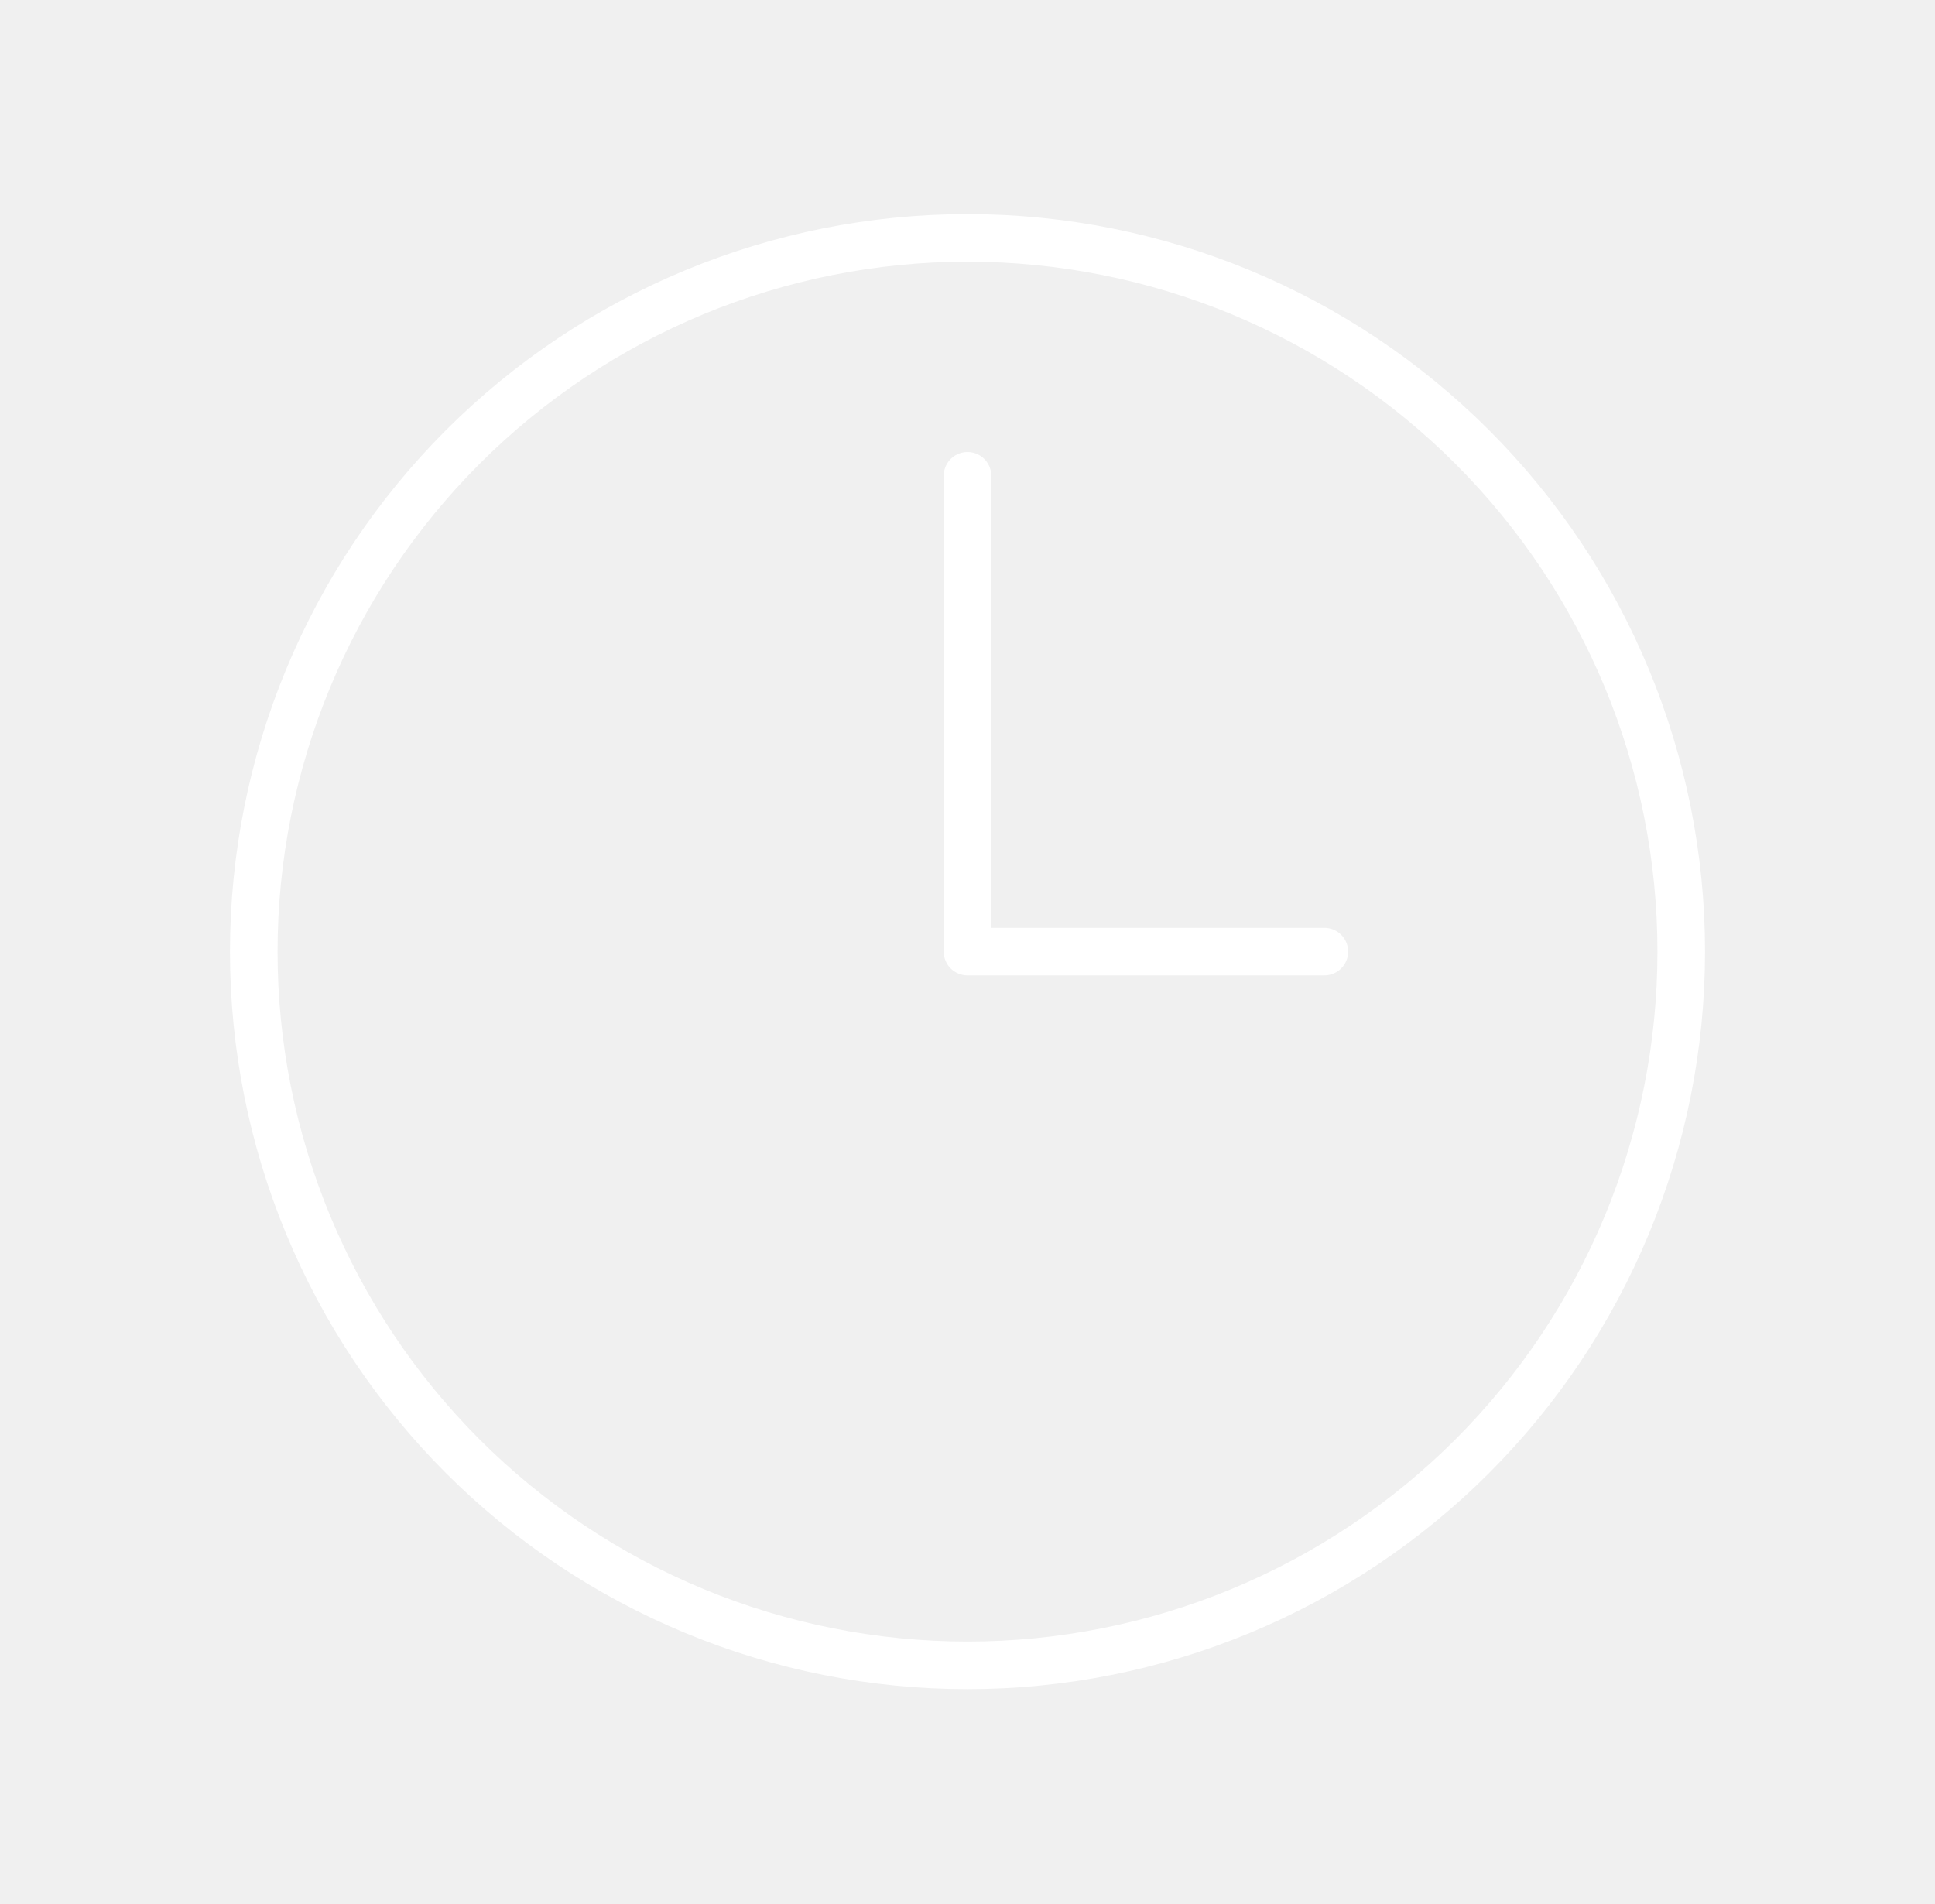
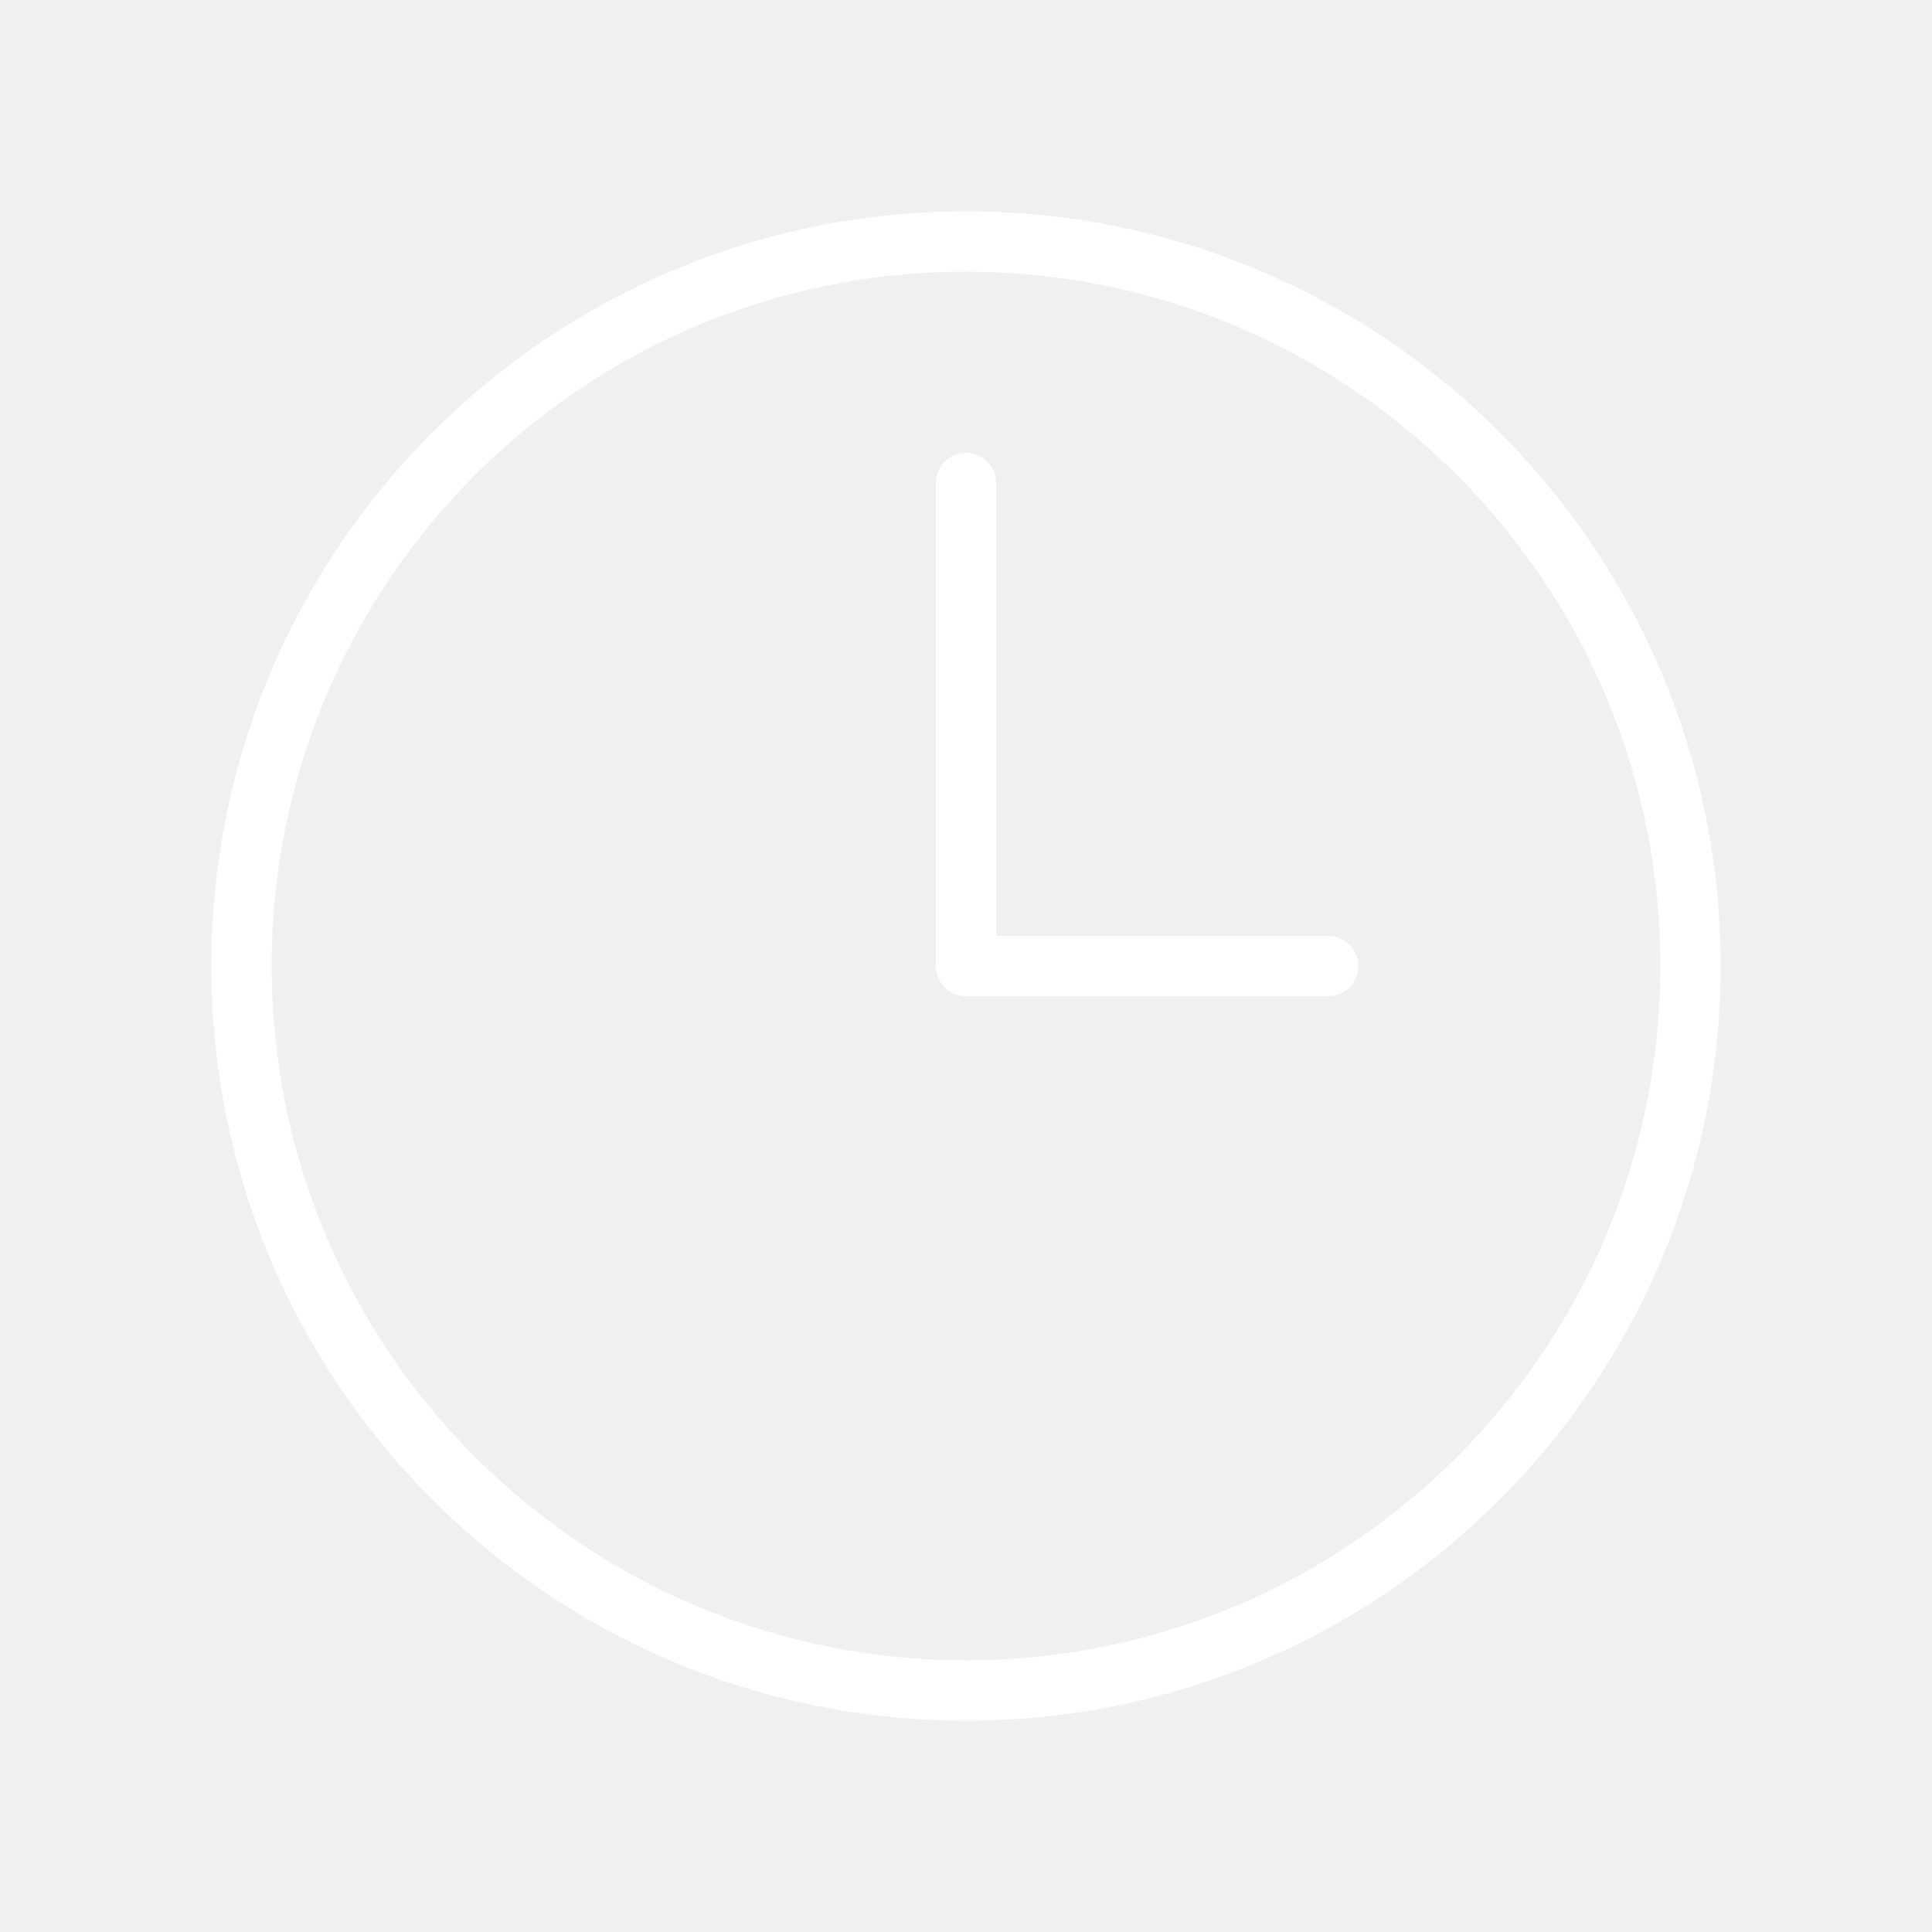
- <svg xmlns="http://www.w3.org/2000/svg" width="61" height="60" viewBox="0 0 61 60" fill="none">
-   <path d="M30.5 15V30H41.75M53 30C53 32.955 52.418 35.881 51.287 38.61C50.157 41.34 48.499 43.821 46.41 45.91C44.321 47.999 41.84 49.657 39.11 50.787C36.381 51.918 33.455 52.5 30.5 52.5C27.545 52.5 24.619 51.918 21.89 50.787C19.16 49.657 16.679 47.999 14.59 45.91C12.501 43.821 10.843 41.34 9.713 38.61C8.582 35.881 8 32.955 8 30C8 24.033 10.37 18.31 14.59 14.09C18.81 9.871 24.533 7.5 30.5 7.5C36.467 7.5 42.19 9.871 46.41 14.09C50.63 18.31 53 24.033 53 30Z" stroke="white" stroke-width="1.5" stroke-linecap="round" stroke-linejoin="round" />
+ <svg xmlns="http://www.w3.org/2000/svg" fill="none" viewBox="0 0 24 24" stroke-width="0.75" stroke="#fff" class="size-6">
+   <path stroke-linecap="round" stroke-linejoin="round" d="M12 6v6h4.5m4.5 0a9 9 0 1 1-18 0 9 9 0 0 1 18 0Z" />
</svg>
